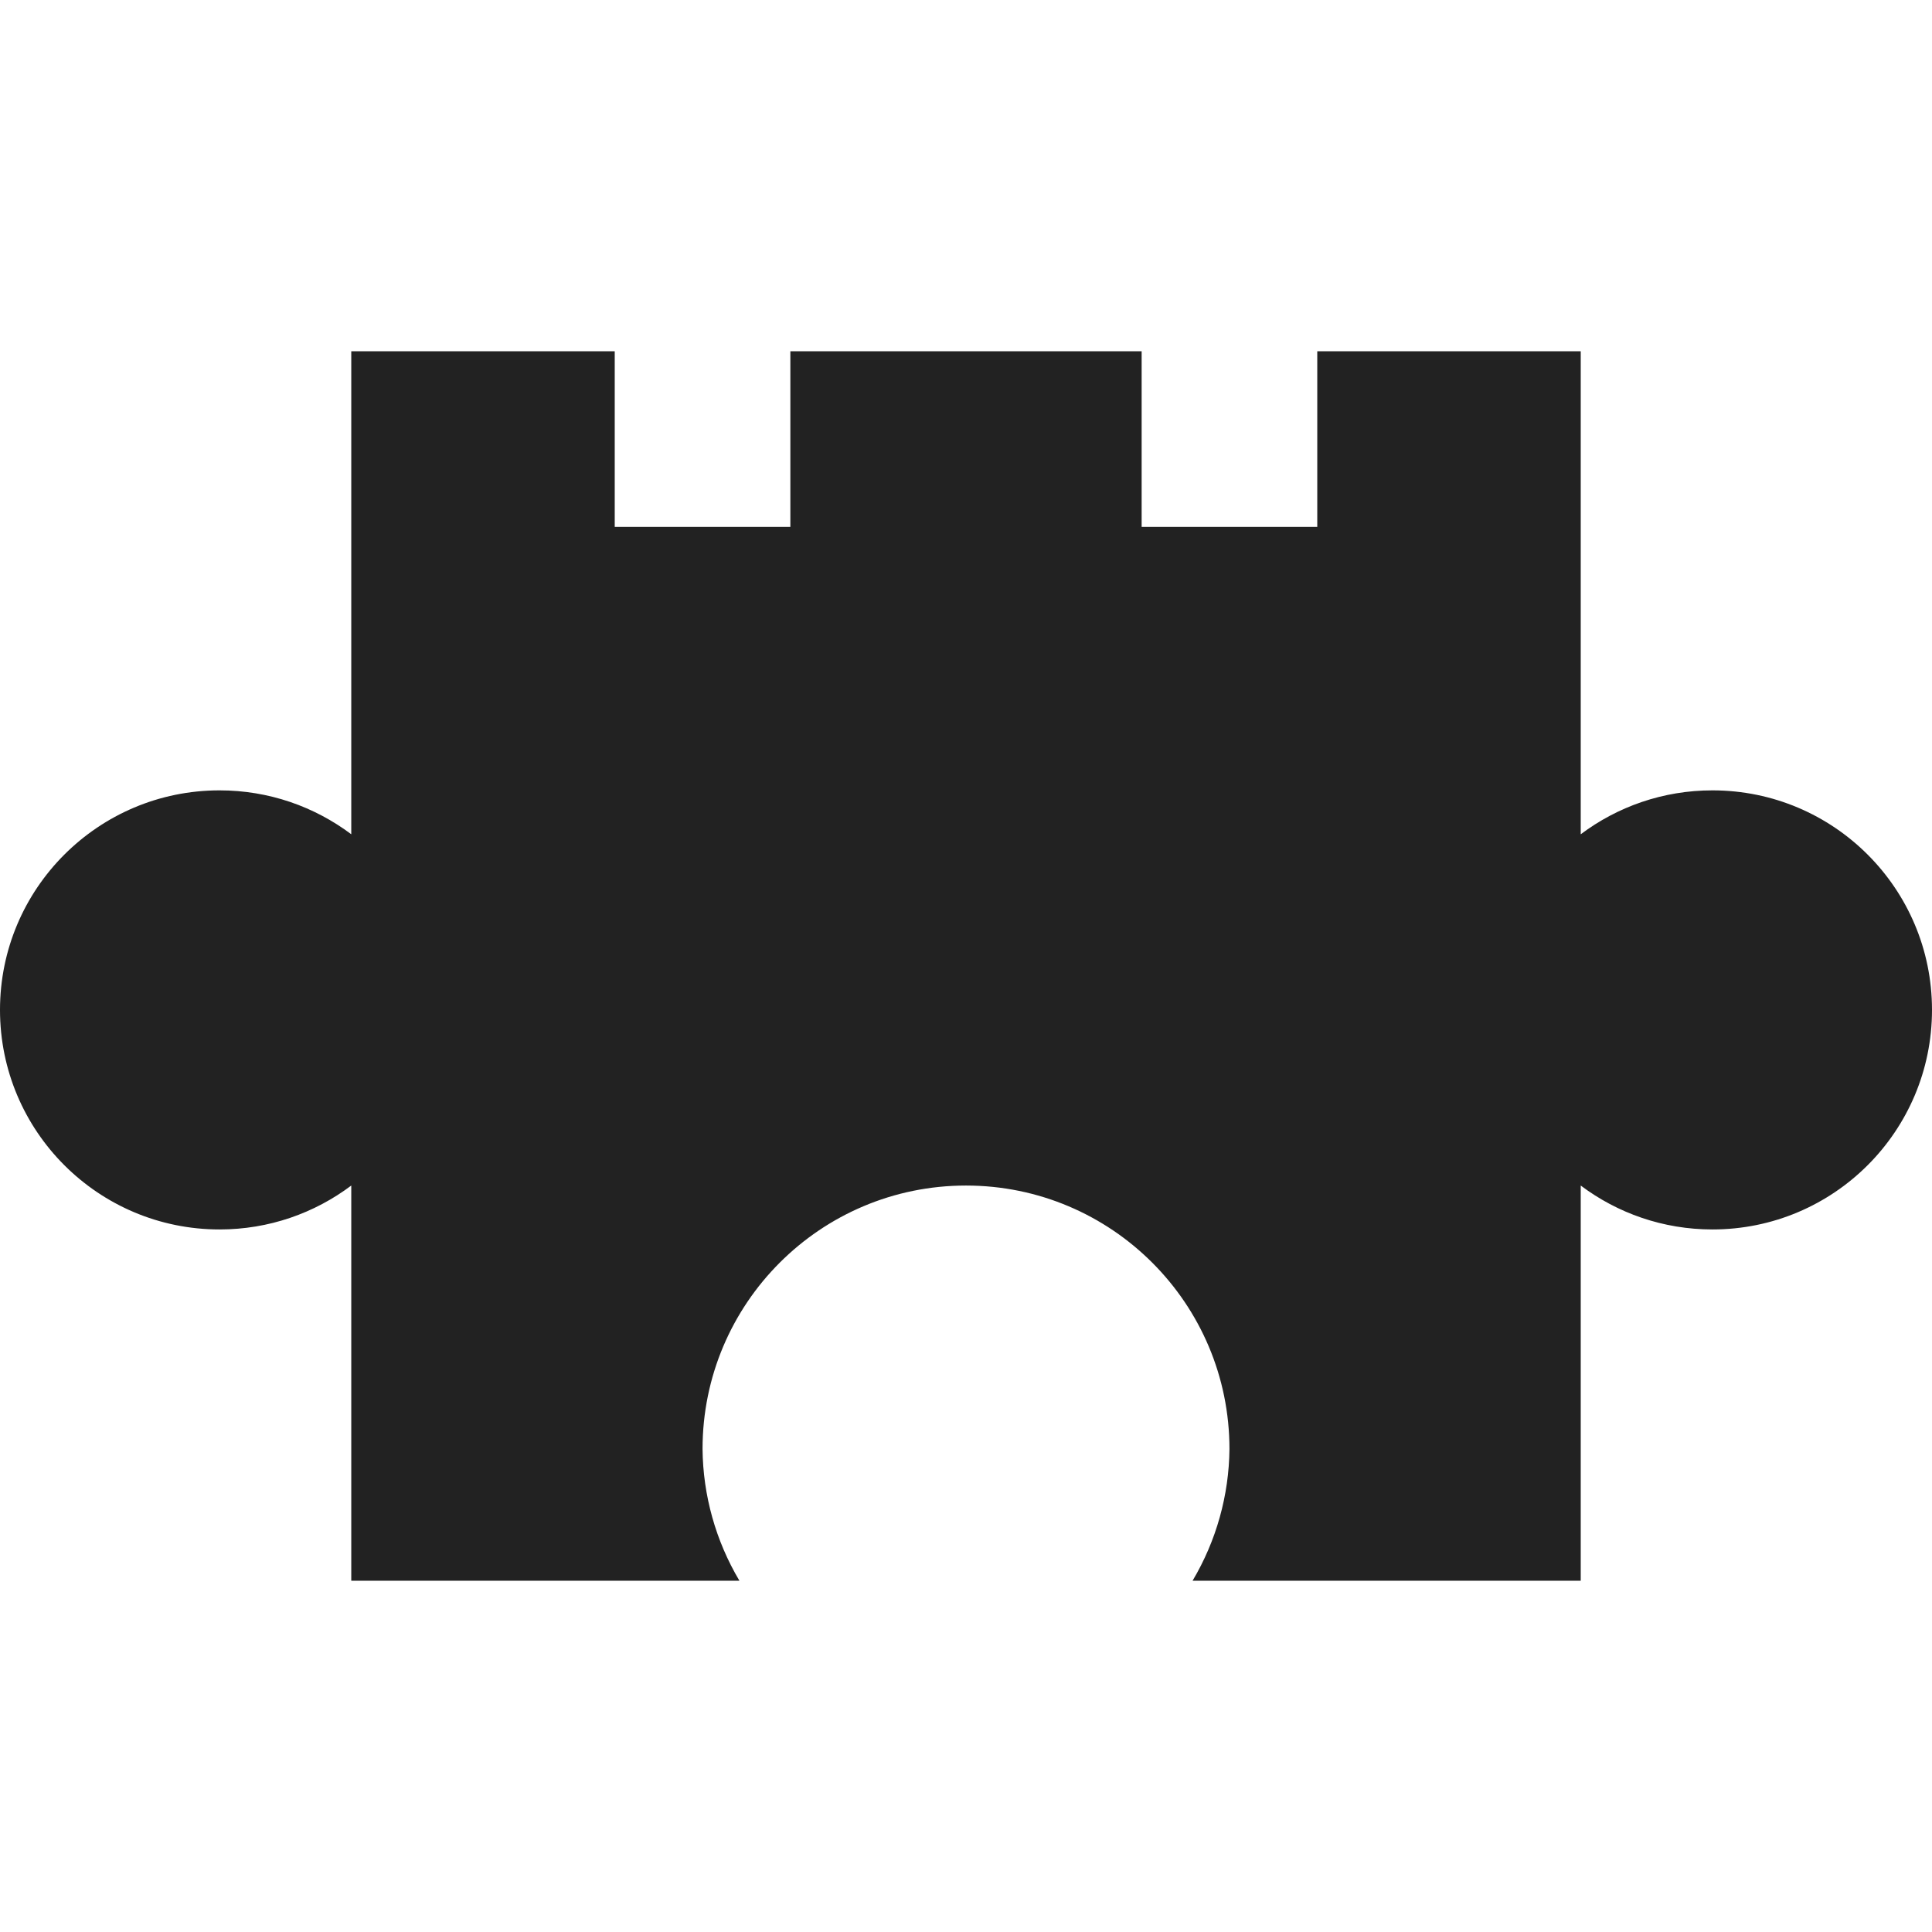
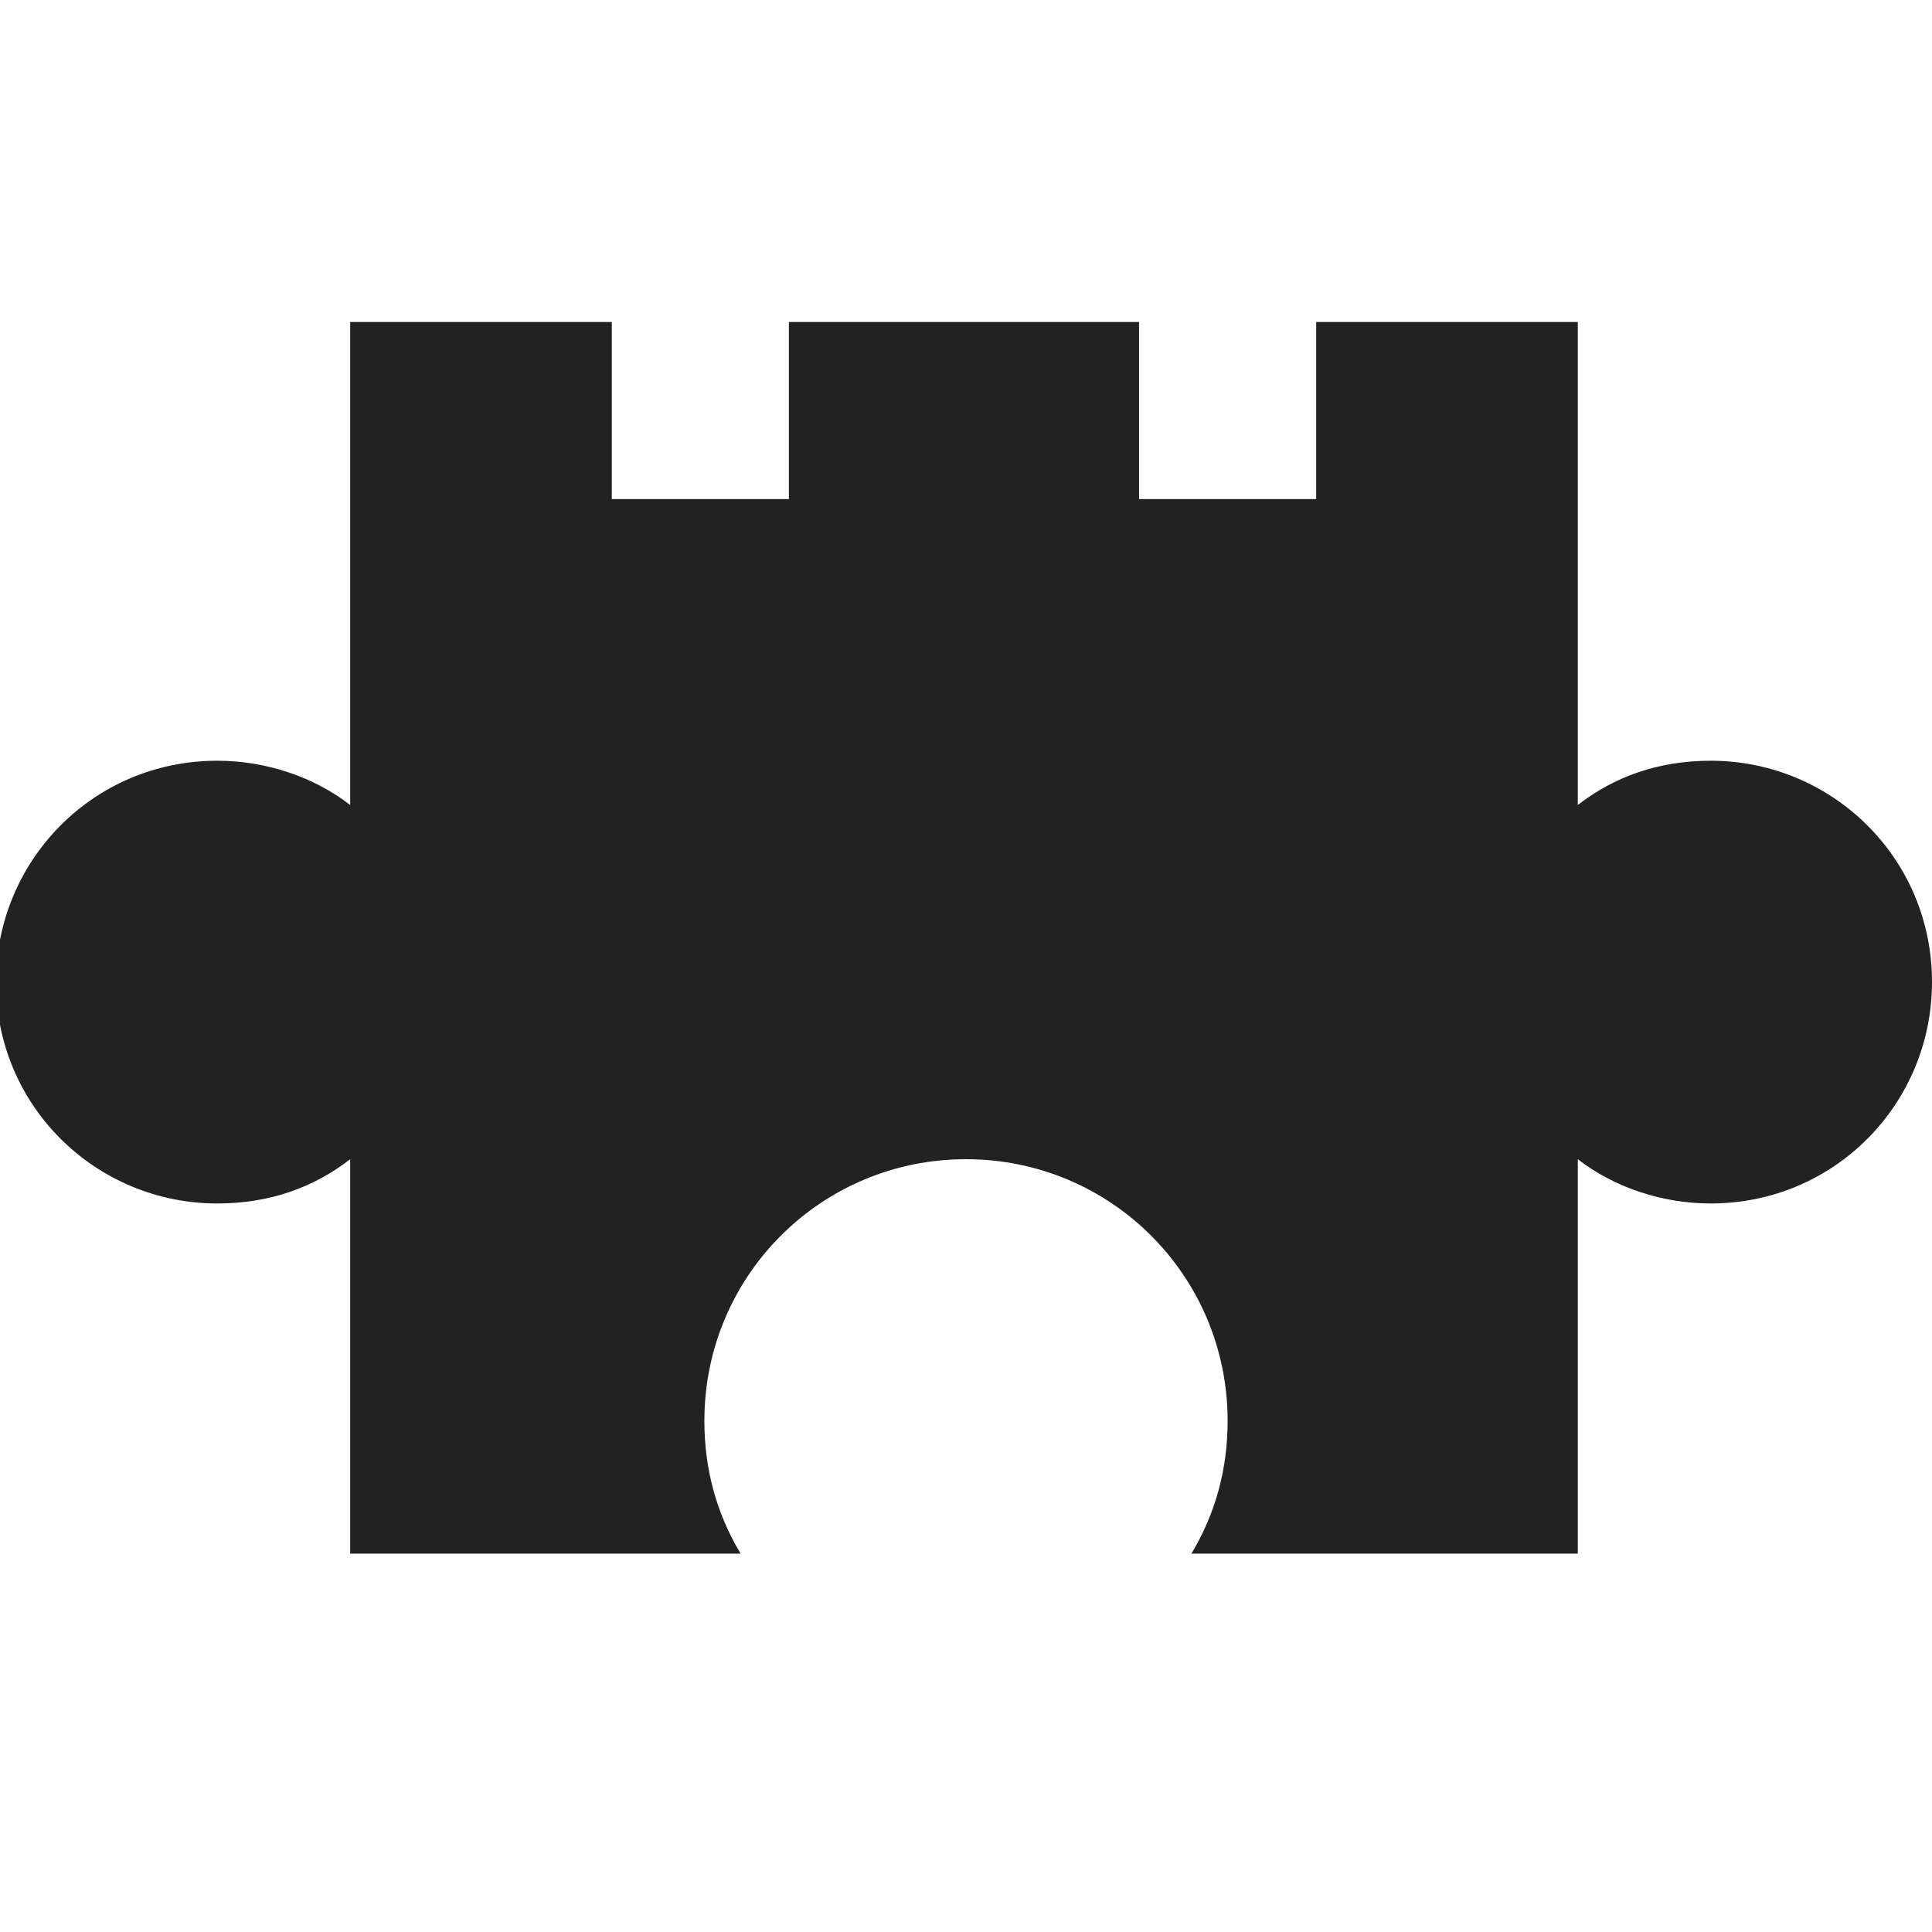
- <svg xmlns="http://www.w3.org/2000/svg" width="22" height="22" viewBox="0 0 22 22">
-   <path fill="#222" fill-rule="evenodd" d="M15 4h3v5.5C18.418 9.186 18.937 9 19.5 9c1.381 0 2.5 1.119 2.5 2.5 0 1.381-1.119 2.5-2.5 2.5-.563 0-1.082-.186-1.5-.5V18h-4.42c.27-.454.415-.972.42-1.5 0-1.657-1.343-3-3-3-1.657 0-3 1.343-3 3 .005.528.15 1.046.42 1.5H4v-4.5C3.582 13.814 3.063 14 2.5 14 1.119 14 0 12.881 0 11.5 0 10.119 1.119 9 2.5 9c.563 0 1.082.186 1.5.5V4h3v2h2V4h4v2h2V4z" />
+ <svg xmlns="http://www.w3.org/2000/svg" width="48" height="48" viewBox="0 0 48 48">
+   <path fill="#222" fill-rule="evenodd" d="M32.7,8h6.5v12c0.9-0.7,2-1.1,3.3-1.1c3,0,5.5,2.4,5.5,5.5c0,3-2.4,5.5-5.5,5.5c-1.2,0-2.4-0.4-3.3-1.1v9.8h-9.6   c0.6-1,0.9-2.1,0.9-3.3c0-3.6-2.9-6.5-6.5-6.5s-6.5,2.9-6.5,6.5c0,1.2,0.3,2.3,0.9,3.3H8.7v-9.8c-0.9,0.7-2,1.1-3.3,1.1   c-3,0-5.5-2.4-5.5-5.5c0-3,2.4-5.5,5.5-5.5c1.2,0,2.4,0.4,3.3,1.1V8h6.5v4.4h4.4V8h8.7v4.4h4.4V8z" />
</svg>
